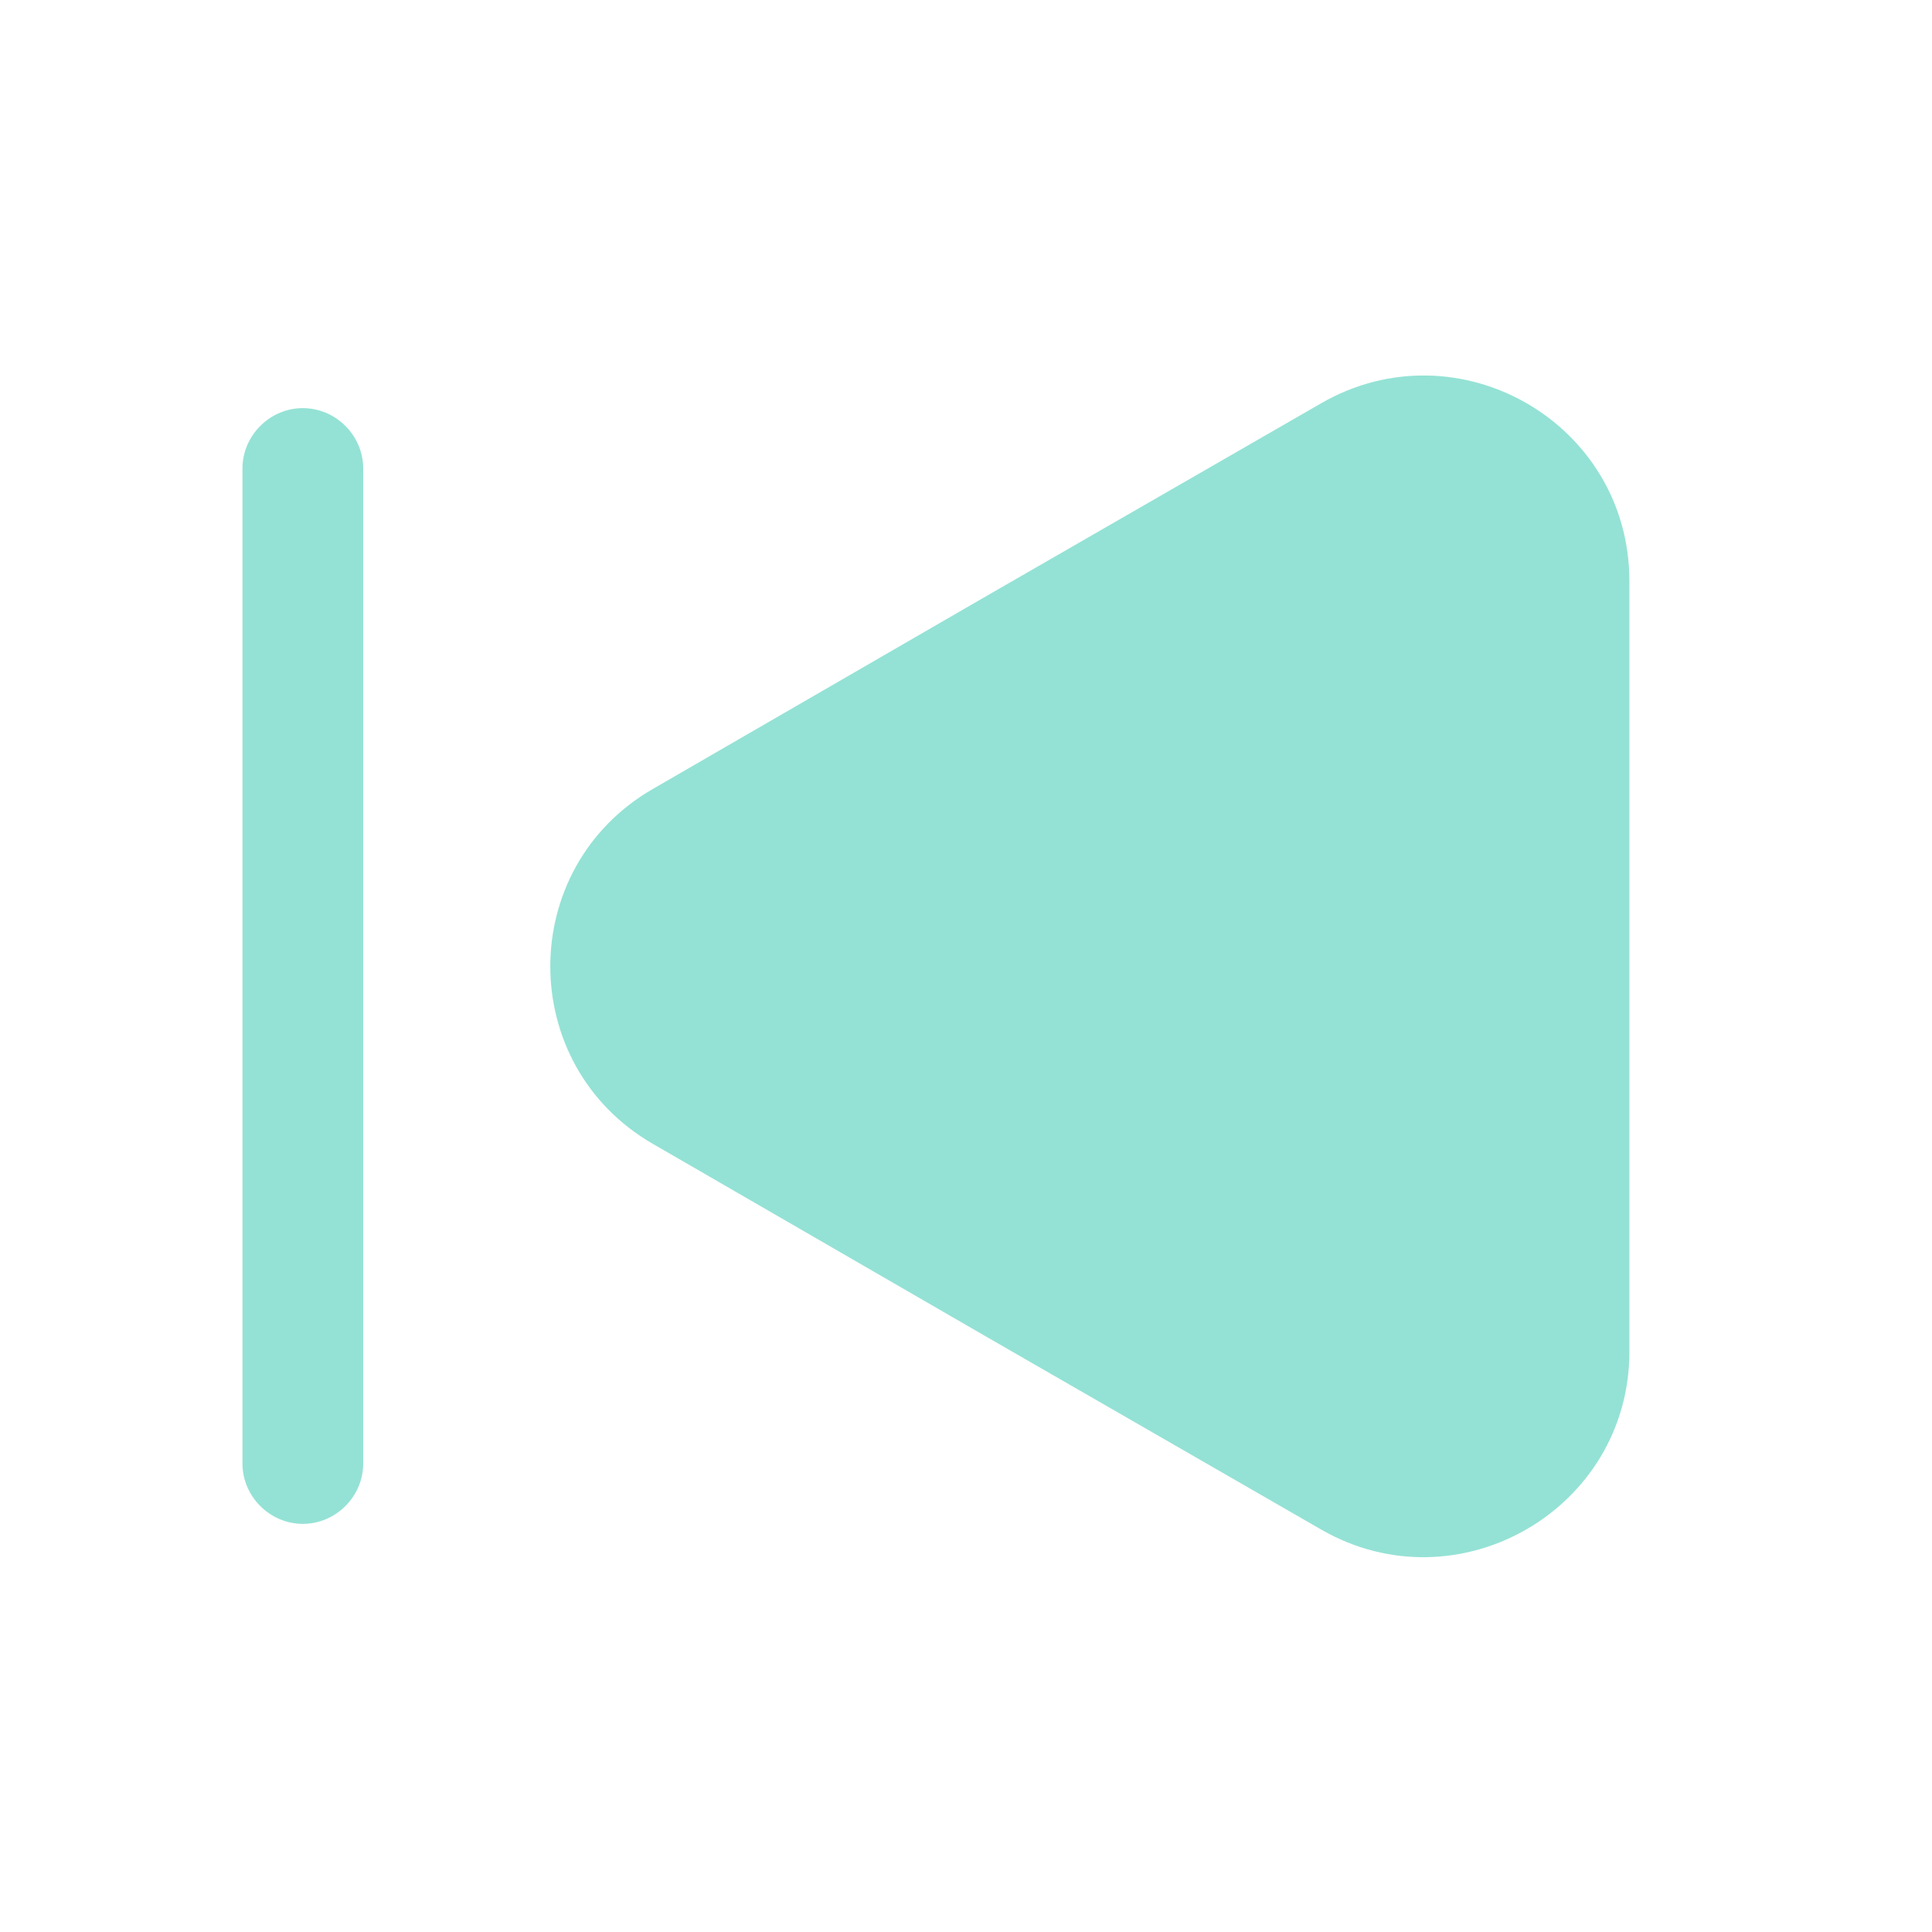
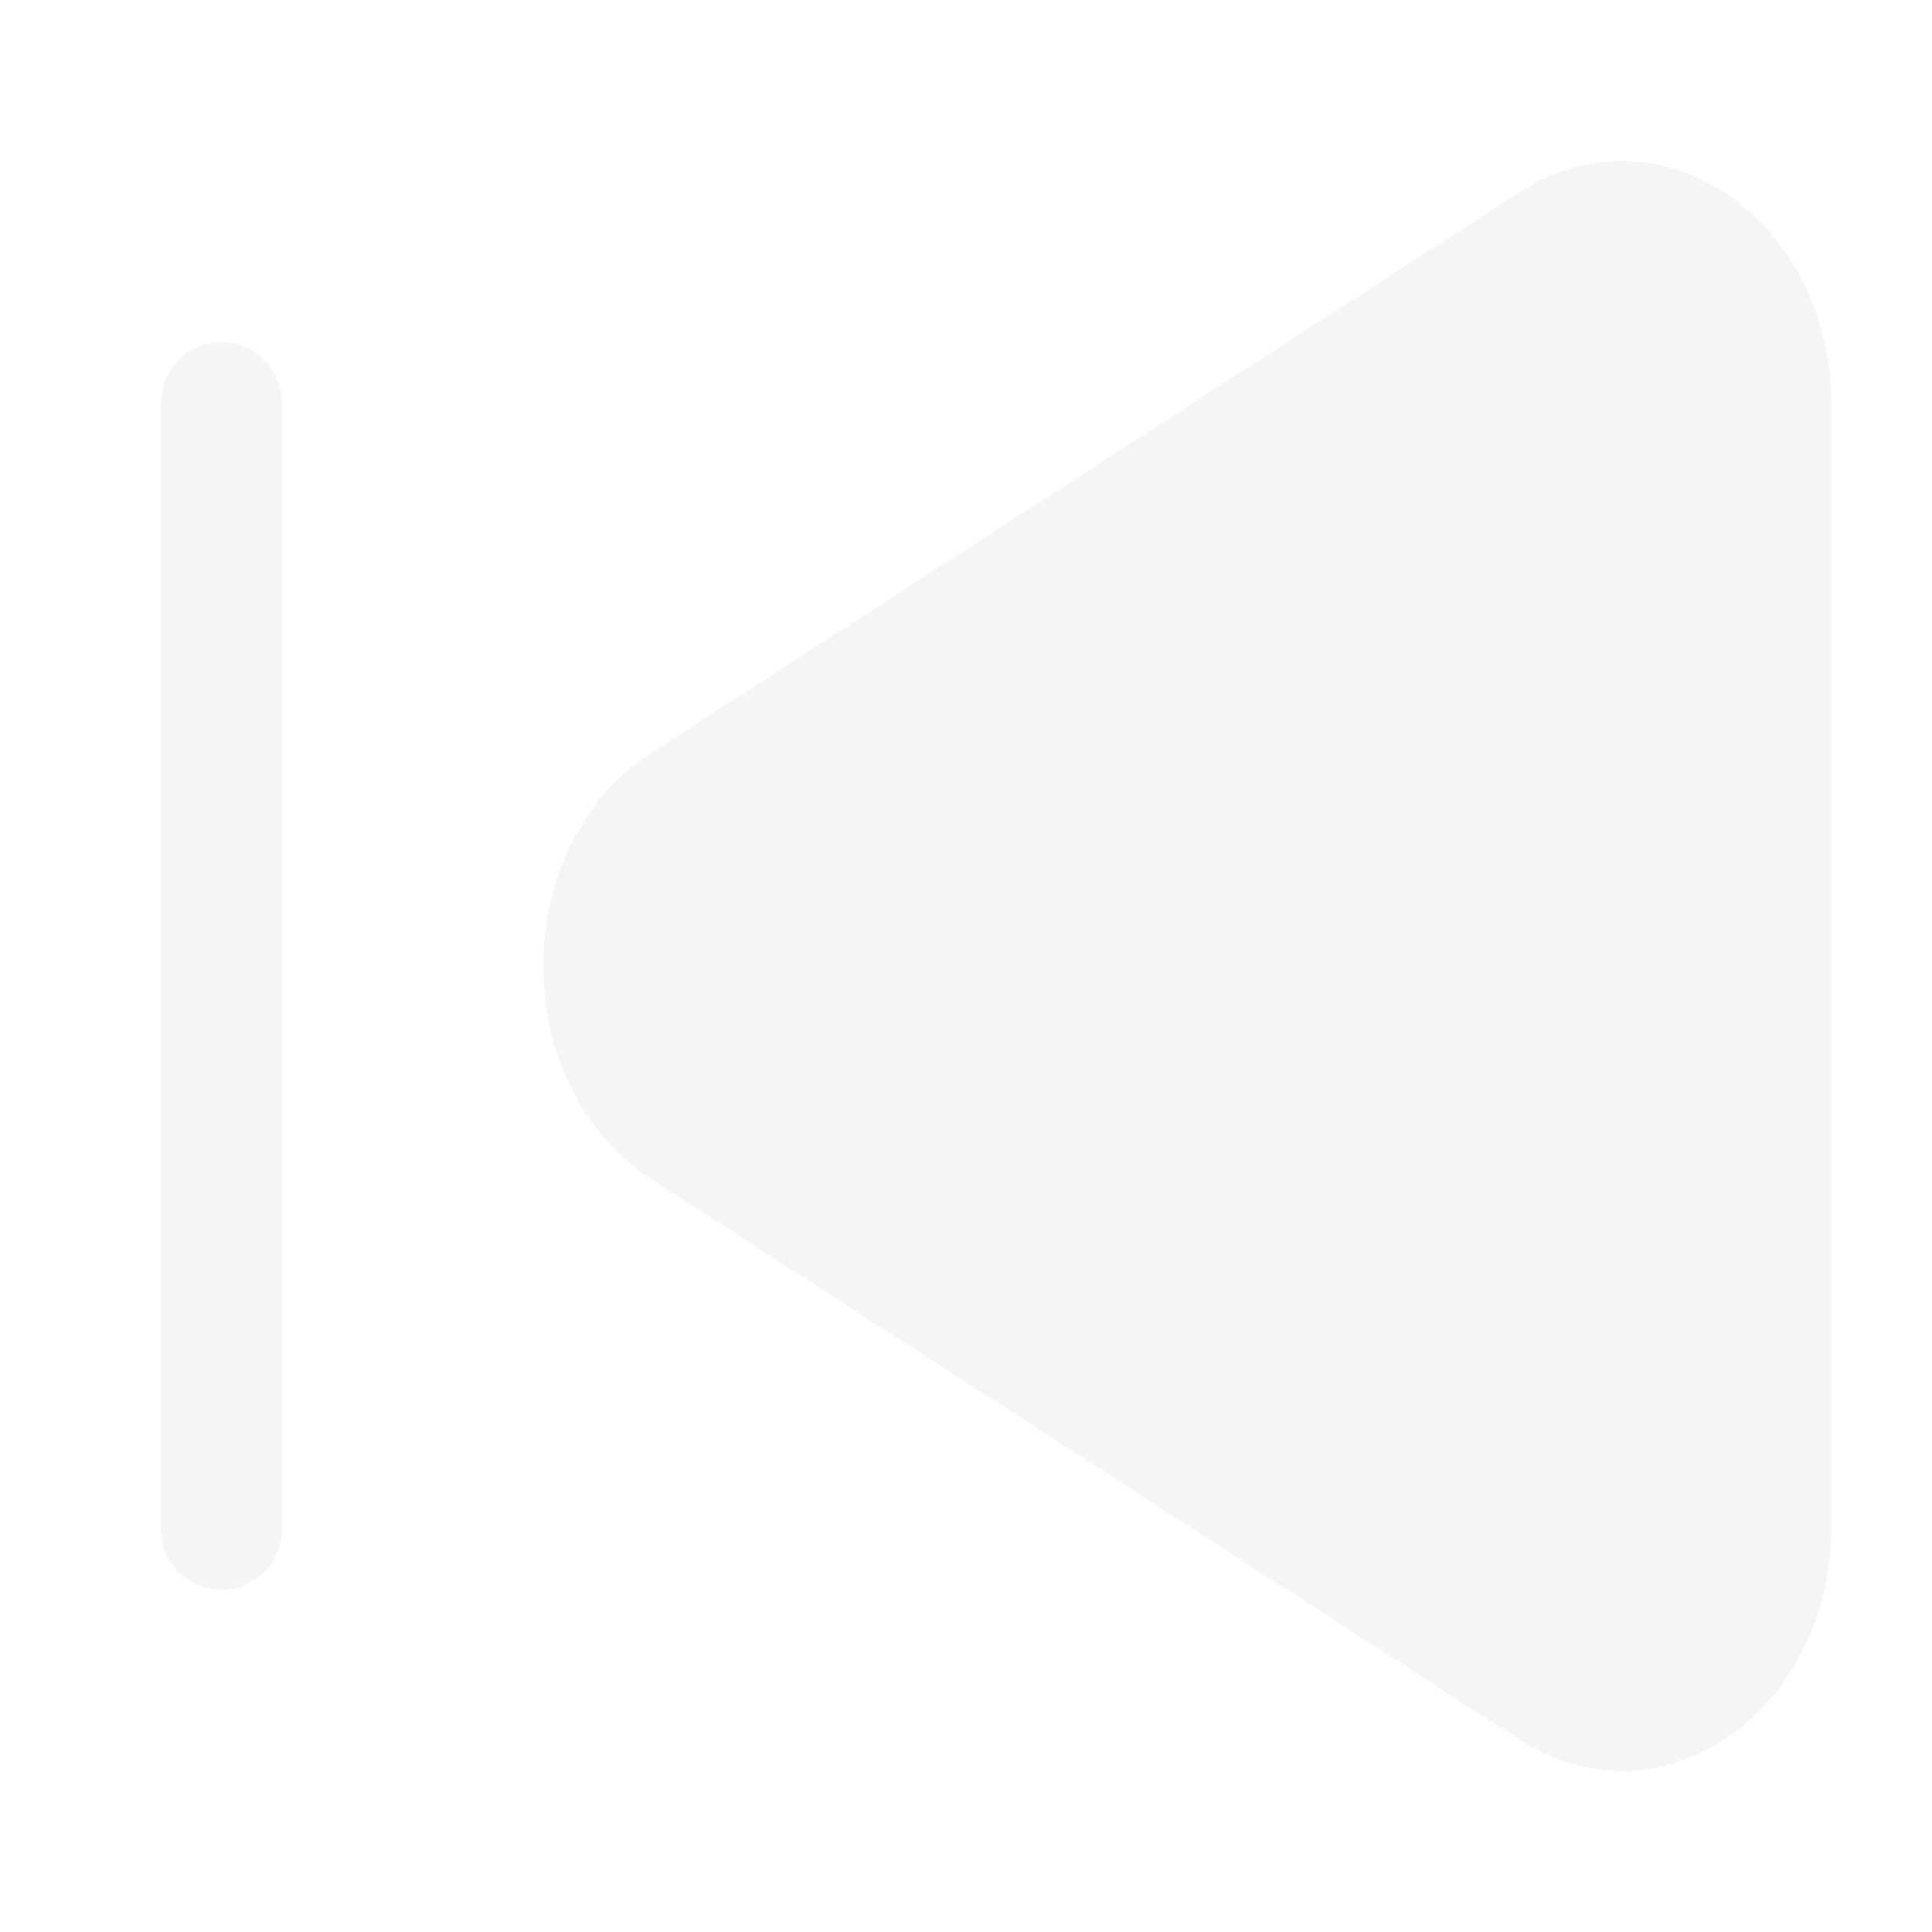
- <svg xmlns="http://www.w3.org/2000/svg" width="256px" height="256px" viewBox="0 0 24 24" fill="none">
+ <svg xmlns="http://www.w3.org/2000/svg" width="800px" height="800px" viewBox="0 0 24 24" fill="none">
  <g id="SVGRepo_bgCarrier" stroke-width="0" />
  <g id="SVGRepo_tracerCarrier" stroke-linecap="round" stroke-linejoin="round" />
  <g id="SVGRepo_iconCarrier">
-     <path d="M20.241 7.22V16.79C20.241 18.75 18.111 19.98 16.411 19L12.261 16.61L8.111 14.21C6.411 13.23 6.411 10.78 8.111 9.8L12.261 7.4L16.411 5.01C18.111 4.03 20.241 5.25 20.241 7.22Z" fill="#94e2d5" />
-     <path d="M3.762 18.93C3.352 18.93 3.012 18.59 3.012 18.18V5.82C3.012 5.41 3.352 5.07 3.762 5.07C4.172 5.07 4.512 5.41 4.512 5.82V18.18C4.512 18.59 4.172 18.93 3.762 18.93Z" fill="#94e2d5" />
+     <path d="M8.09 14.647C6.303 13.493 6.303 10.507 8.09 9.353L18.879 2.385C20.616 1.264 22.75 2.724 22.75 5.033V18.967C22.75 21.276 20.616 22.736 18.879 21.614L8.09 14.647Z" fill="#f5f5f5" />
+     <path d="M2 5C2 4.586 2.336 4.25 2.75 4.25C3.164 4.25 3.5 4.586 3.5 5V19C3.5 19.414 3.164 19.75 2.75 19.75C2.336 19.75 2 19.414 2 19V5Z" fill="#f5f5f5" />
  </g>
</svg>
